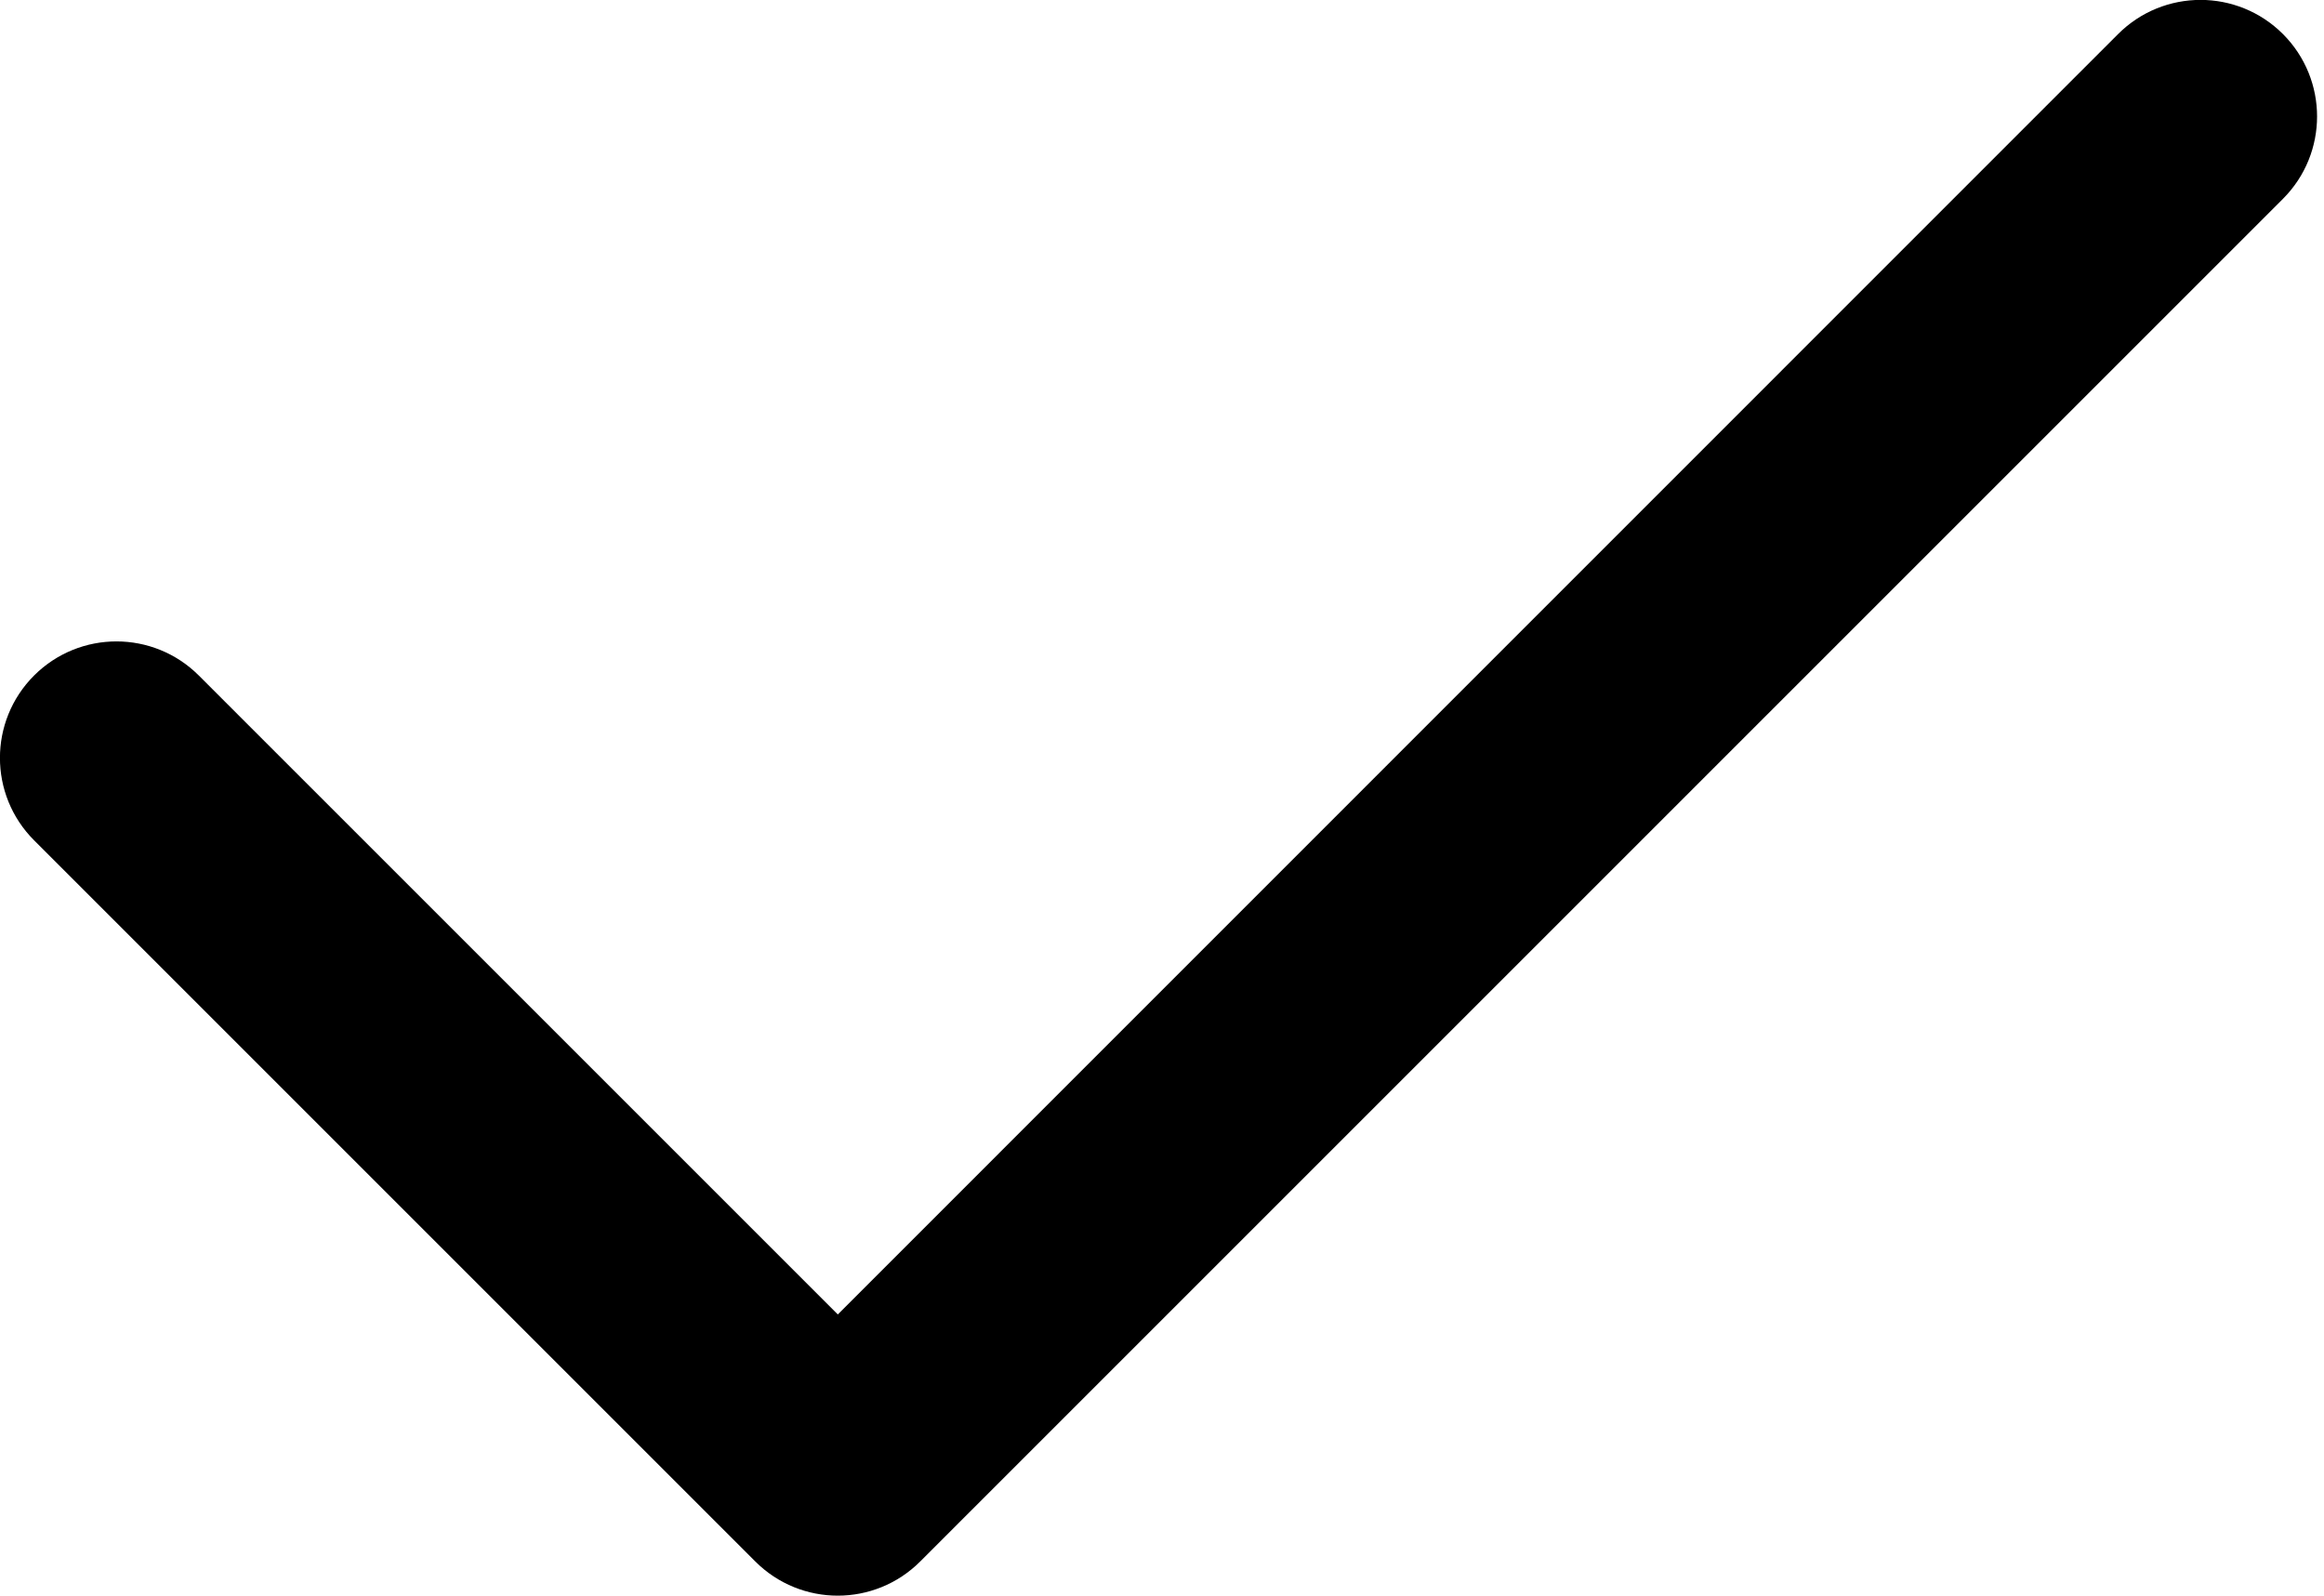
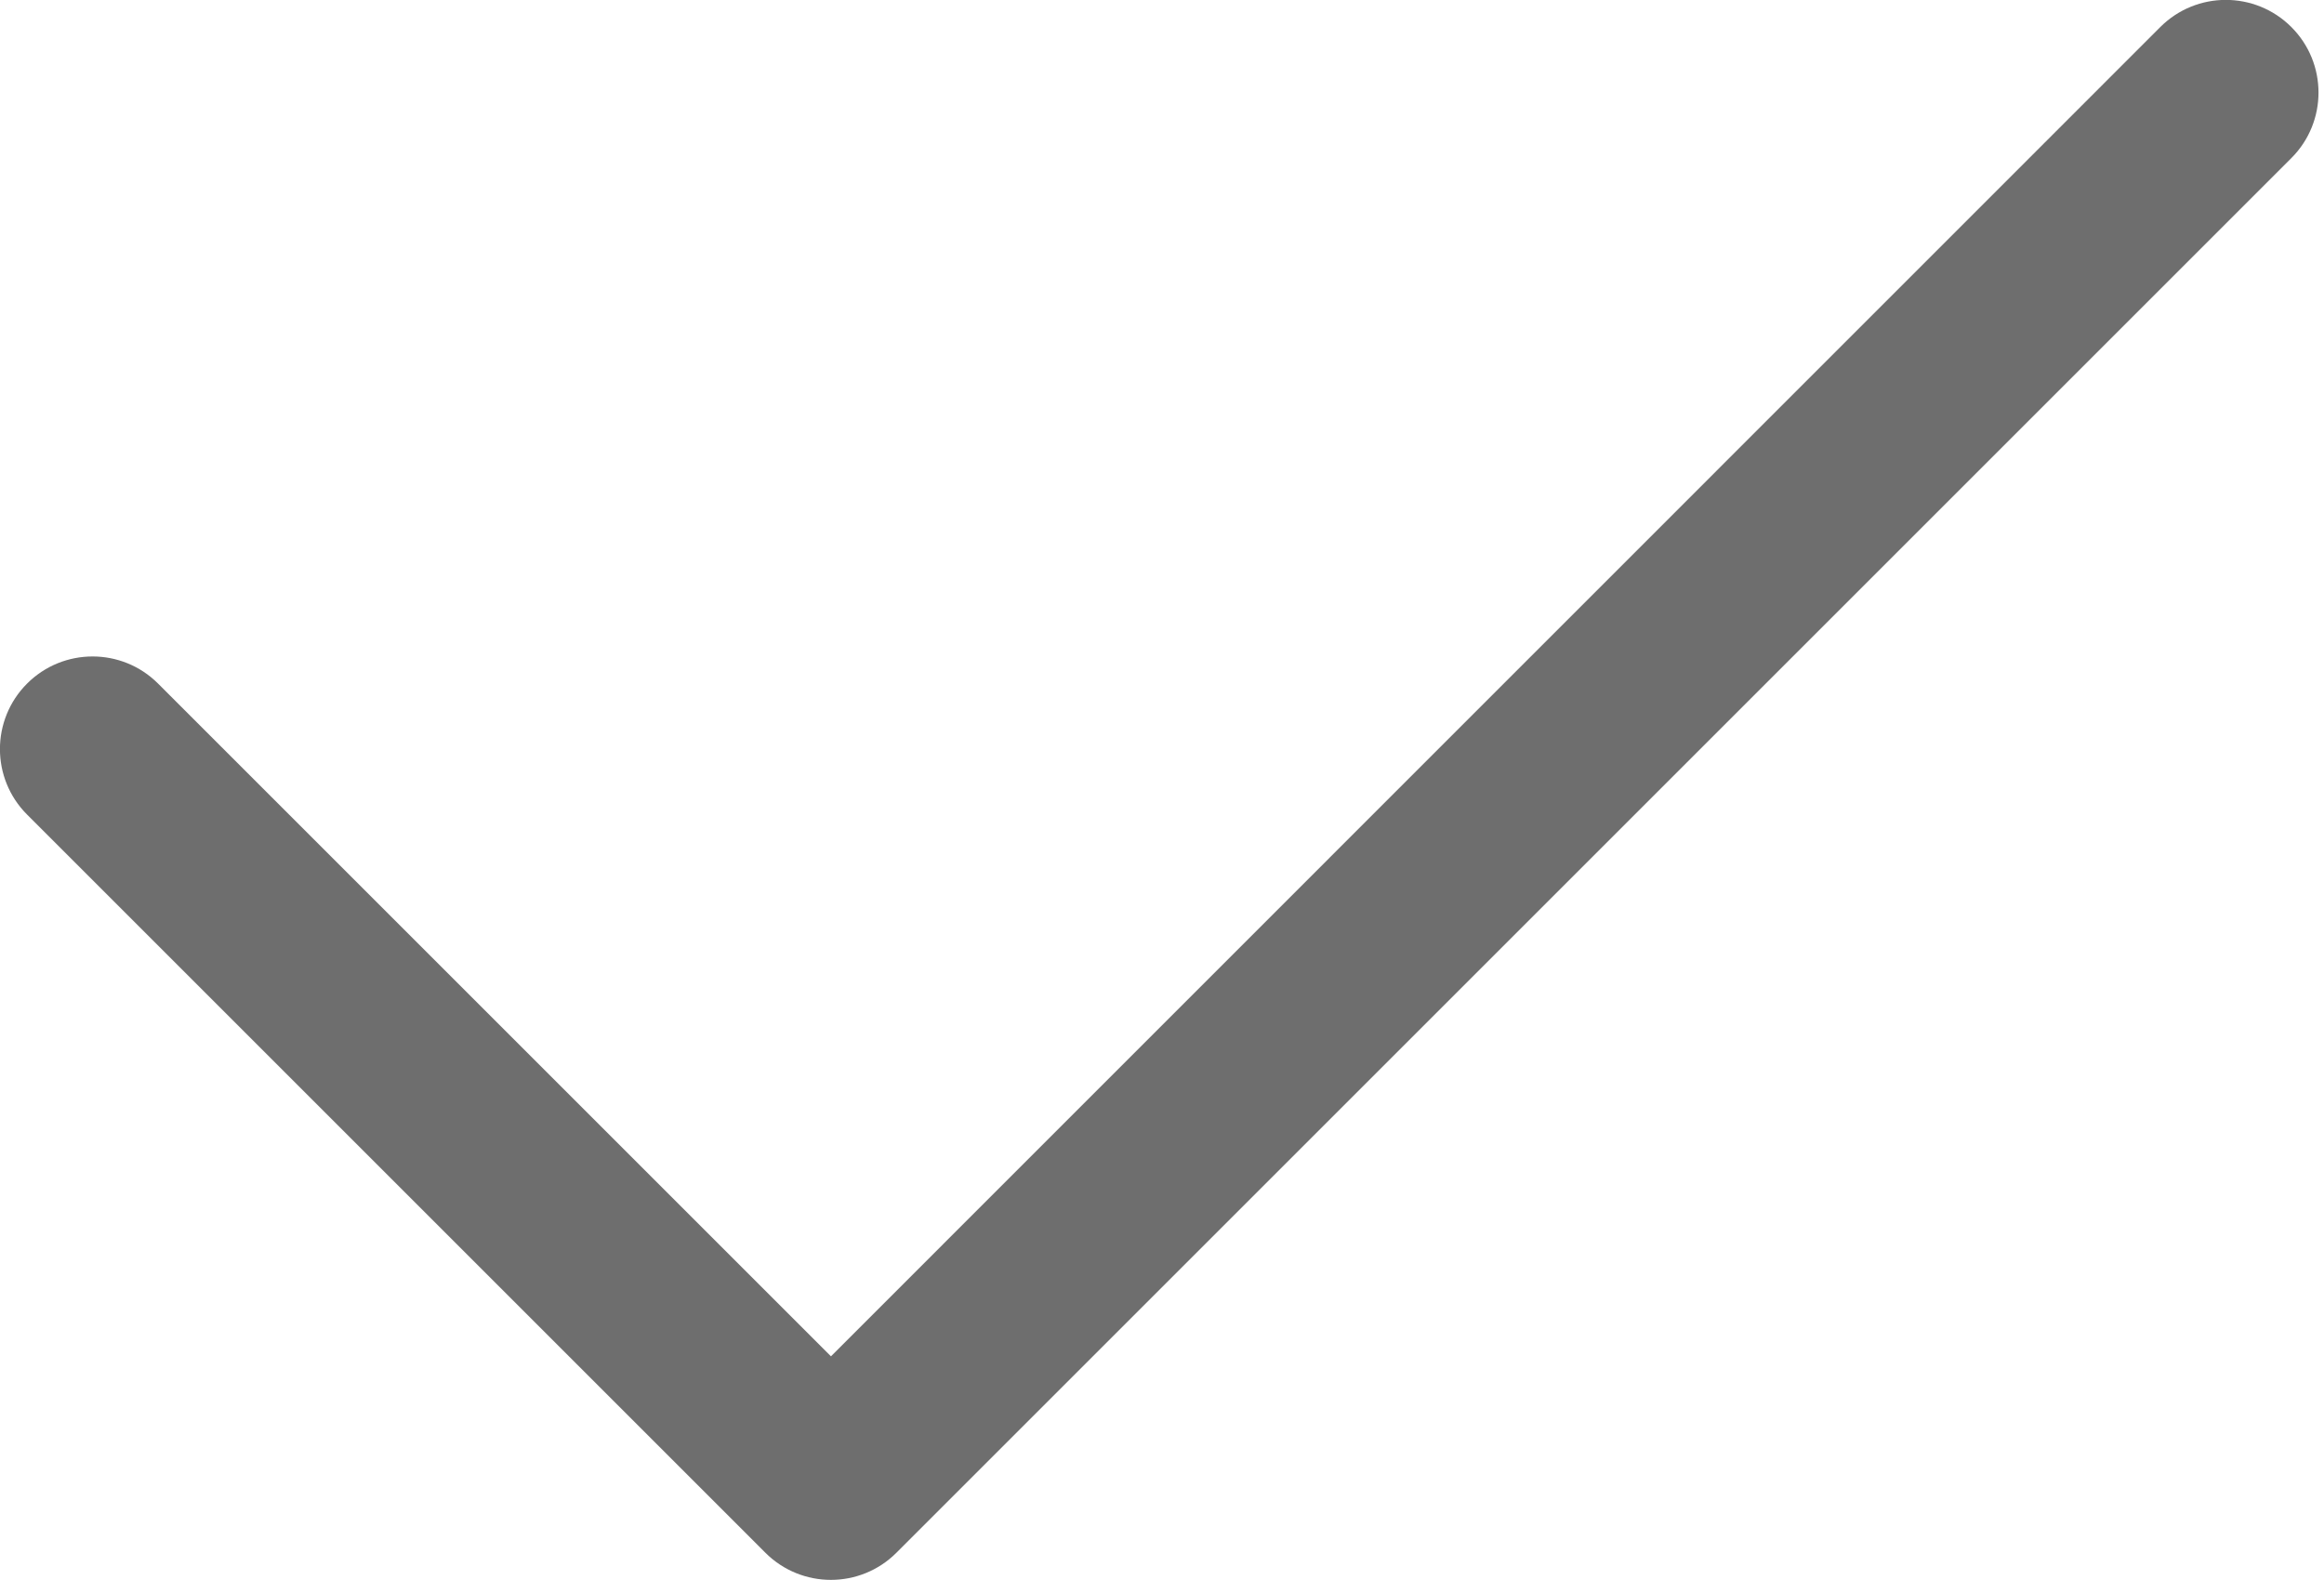
- <svg xmlns="http://www.w3.org/2000/svg" width="22.341" height="15.339" viewBox="0 0 22.341 15.339">
-   <path id="check" d="M53.348,97.316l-13.1,13.1a.77.77,0,0,1-1.089,0l-6.934-6.934a.77.77,0,0,1,1.089-1.089l6.39,6.39L52.259,96.226a.77.77,0,1,1,1.09,1.089Z" transform="translate(-31.65 -95.651)" stroke="#000" stroke-width="0.7" opacity="0.998" />
+ <svg xmlns="http://www.w3.org/2000/svg" width="21.826" height="14.839" viewBox="0 0 21.826 14.839">
+   <path id="icon-todolist" d="M53.348,97.316l-13.1,13.1a.77.77,0,0,1-1.089,0l-6.934-6.934a.77.77,0,0,1,1.089-1.089l6.39,6.39L52.259,96.226a.77.77,0,1,1,1.09,1.089Z" transform="translate(-31.9 -95.901)" stroke="#000" stroke-width="0.2" opacity="0.57" />
</svg>
